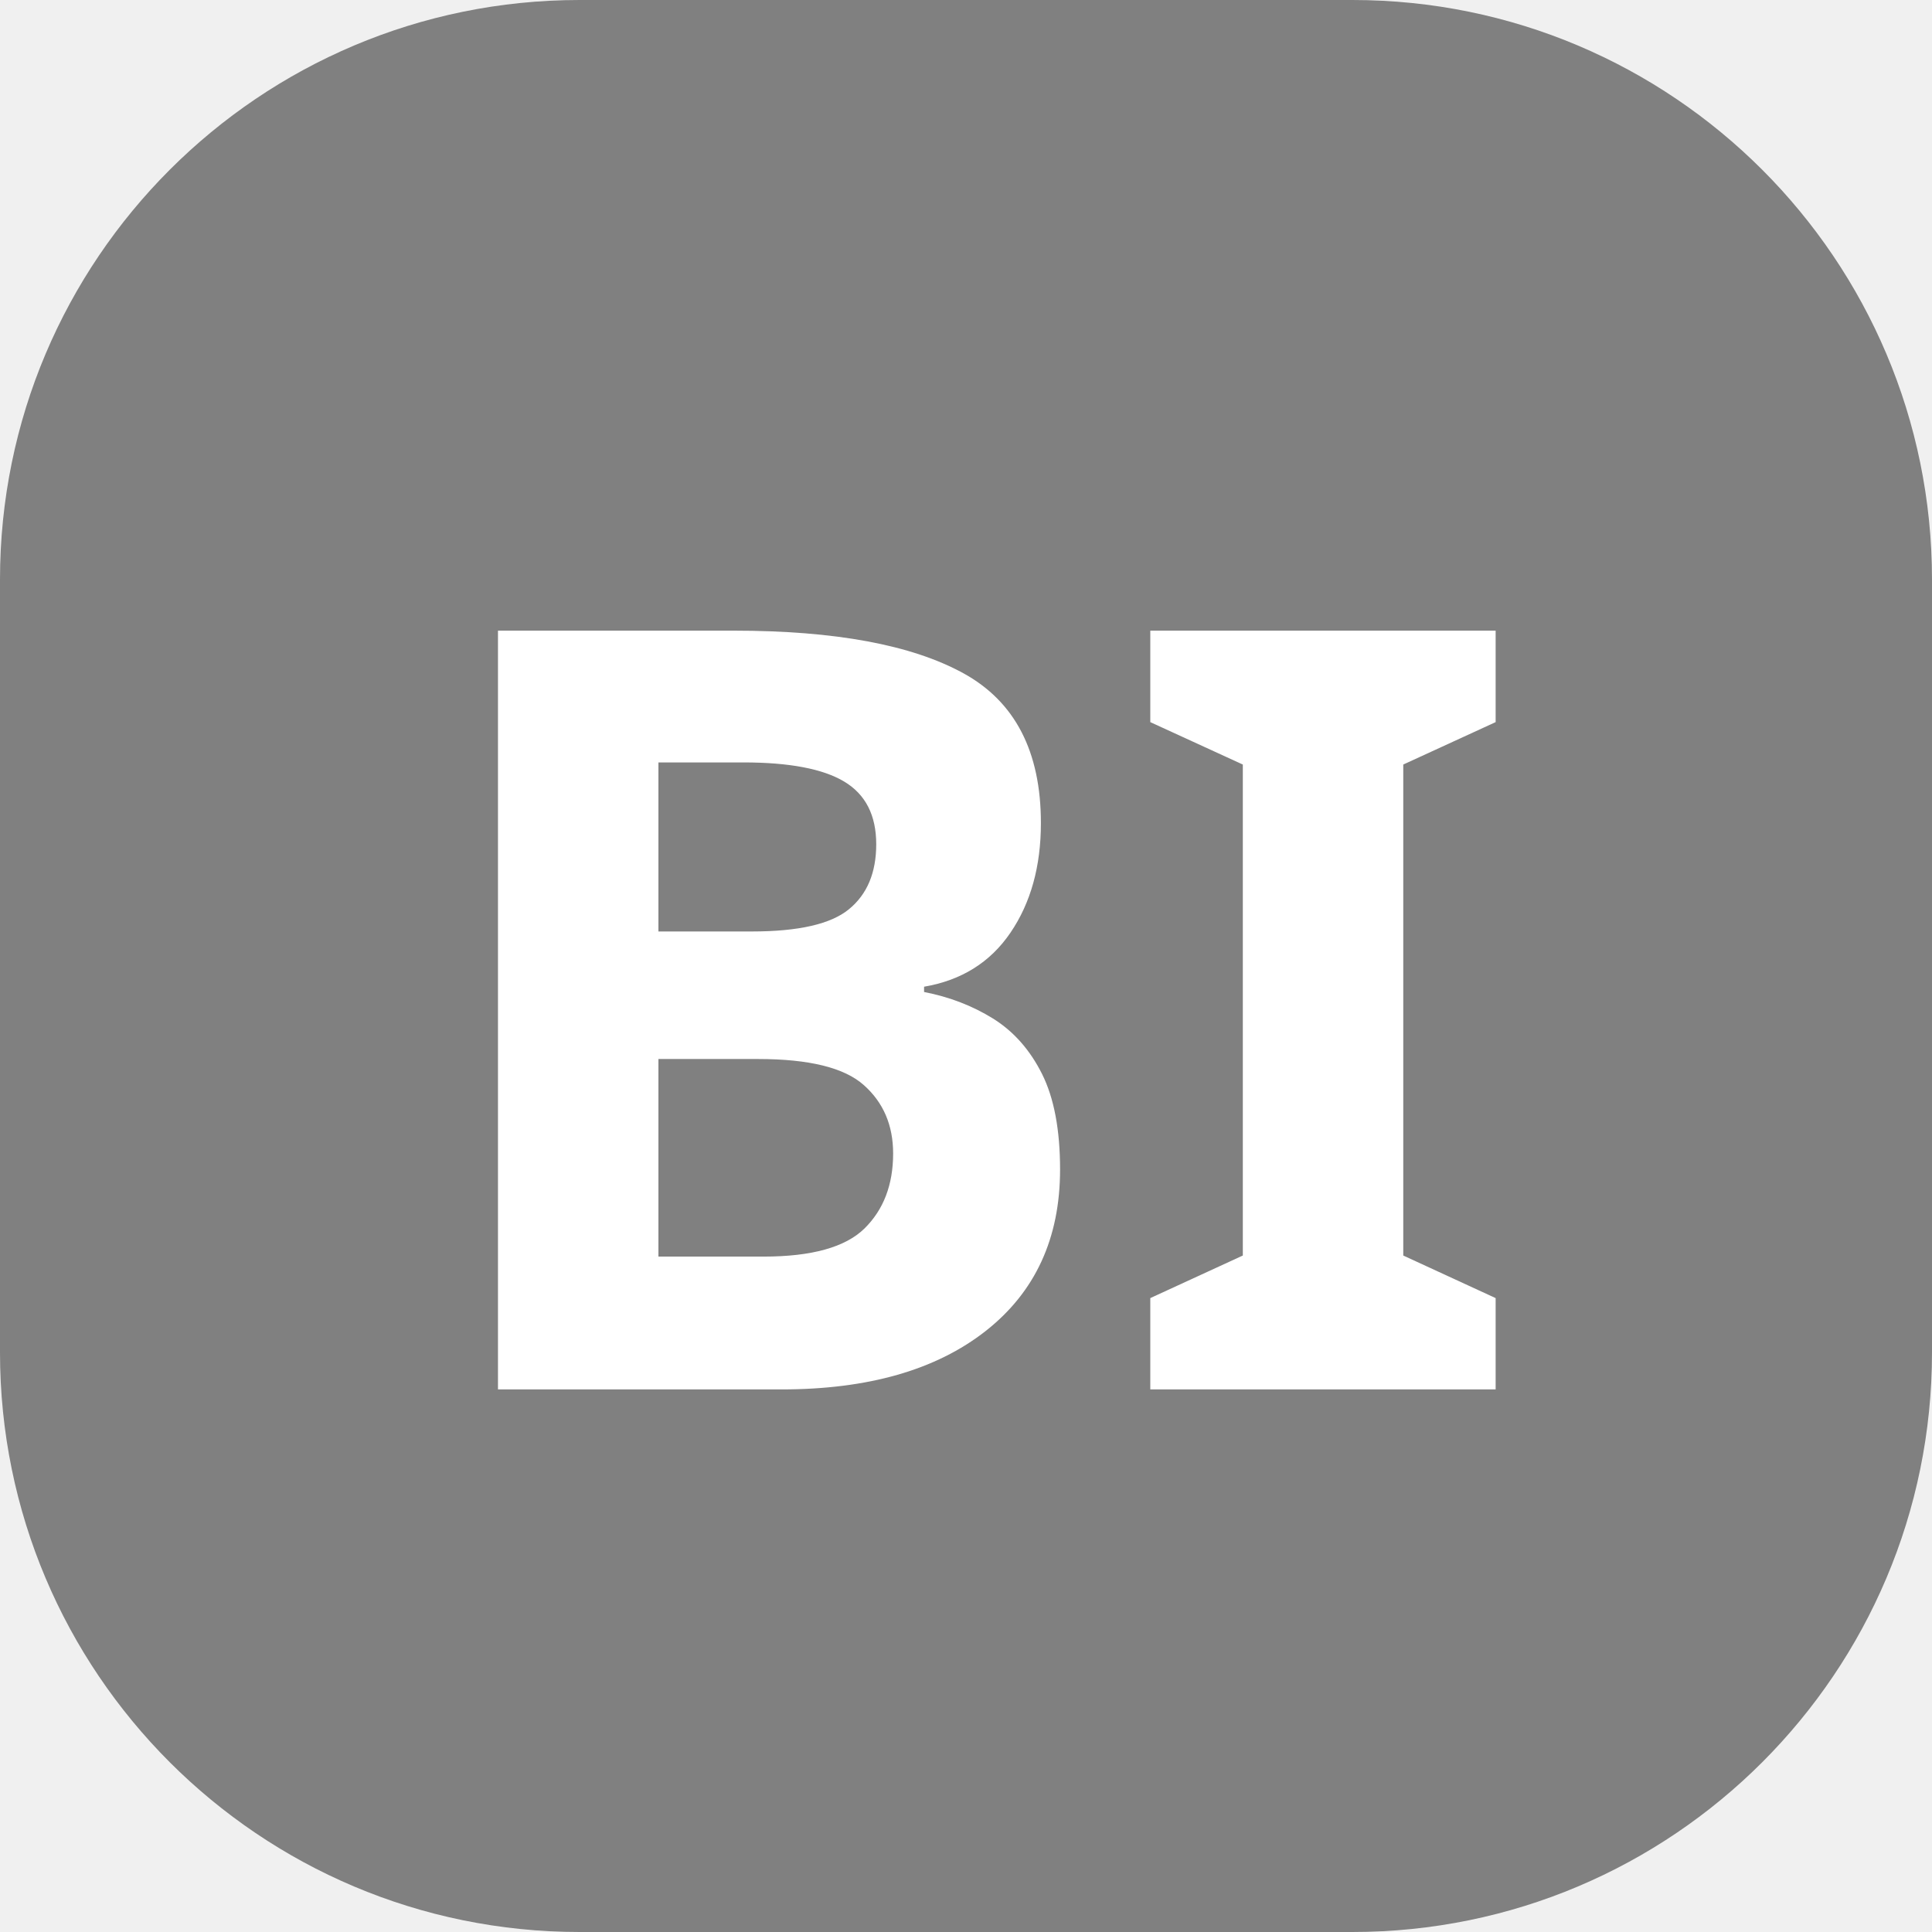
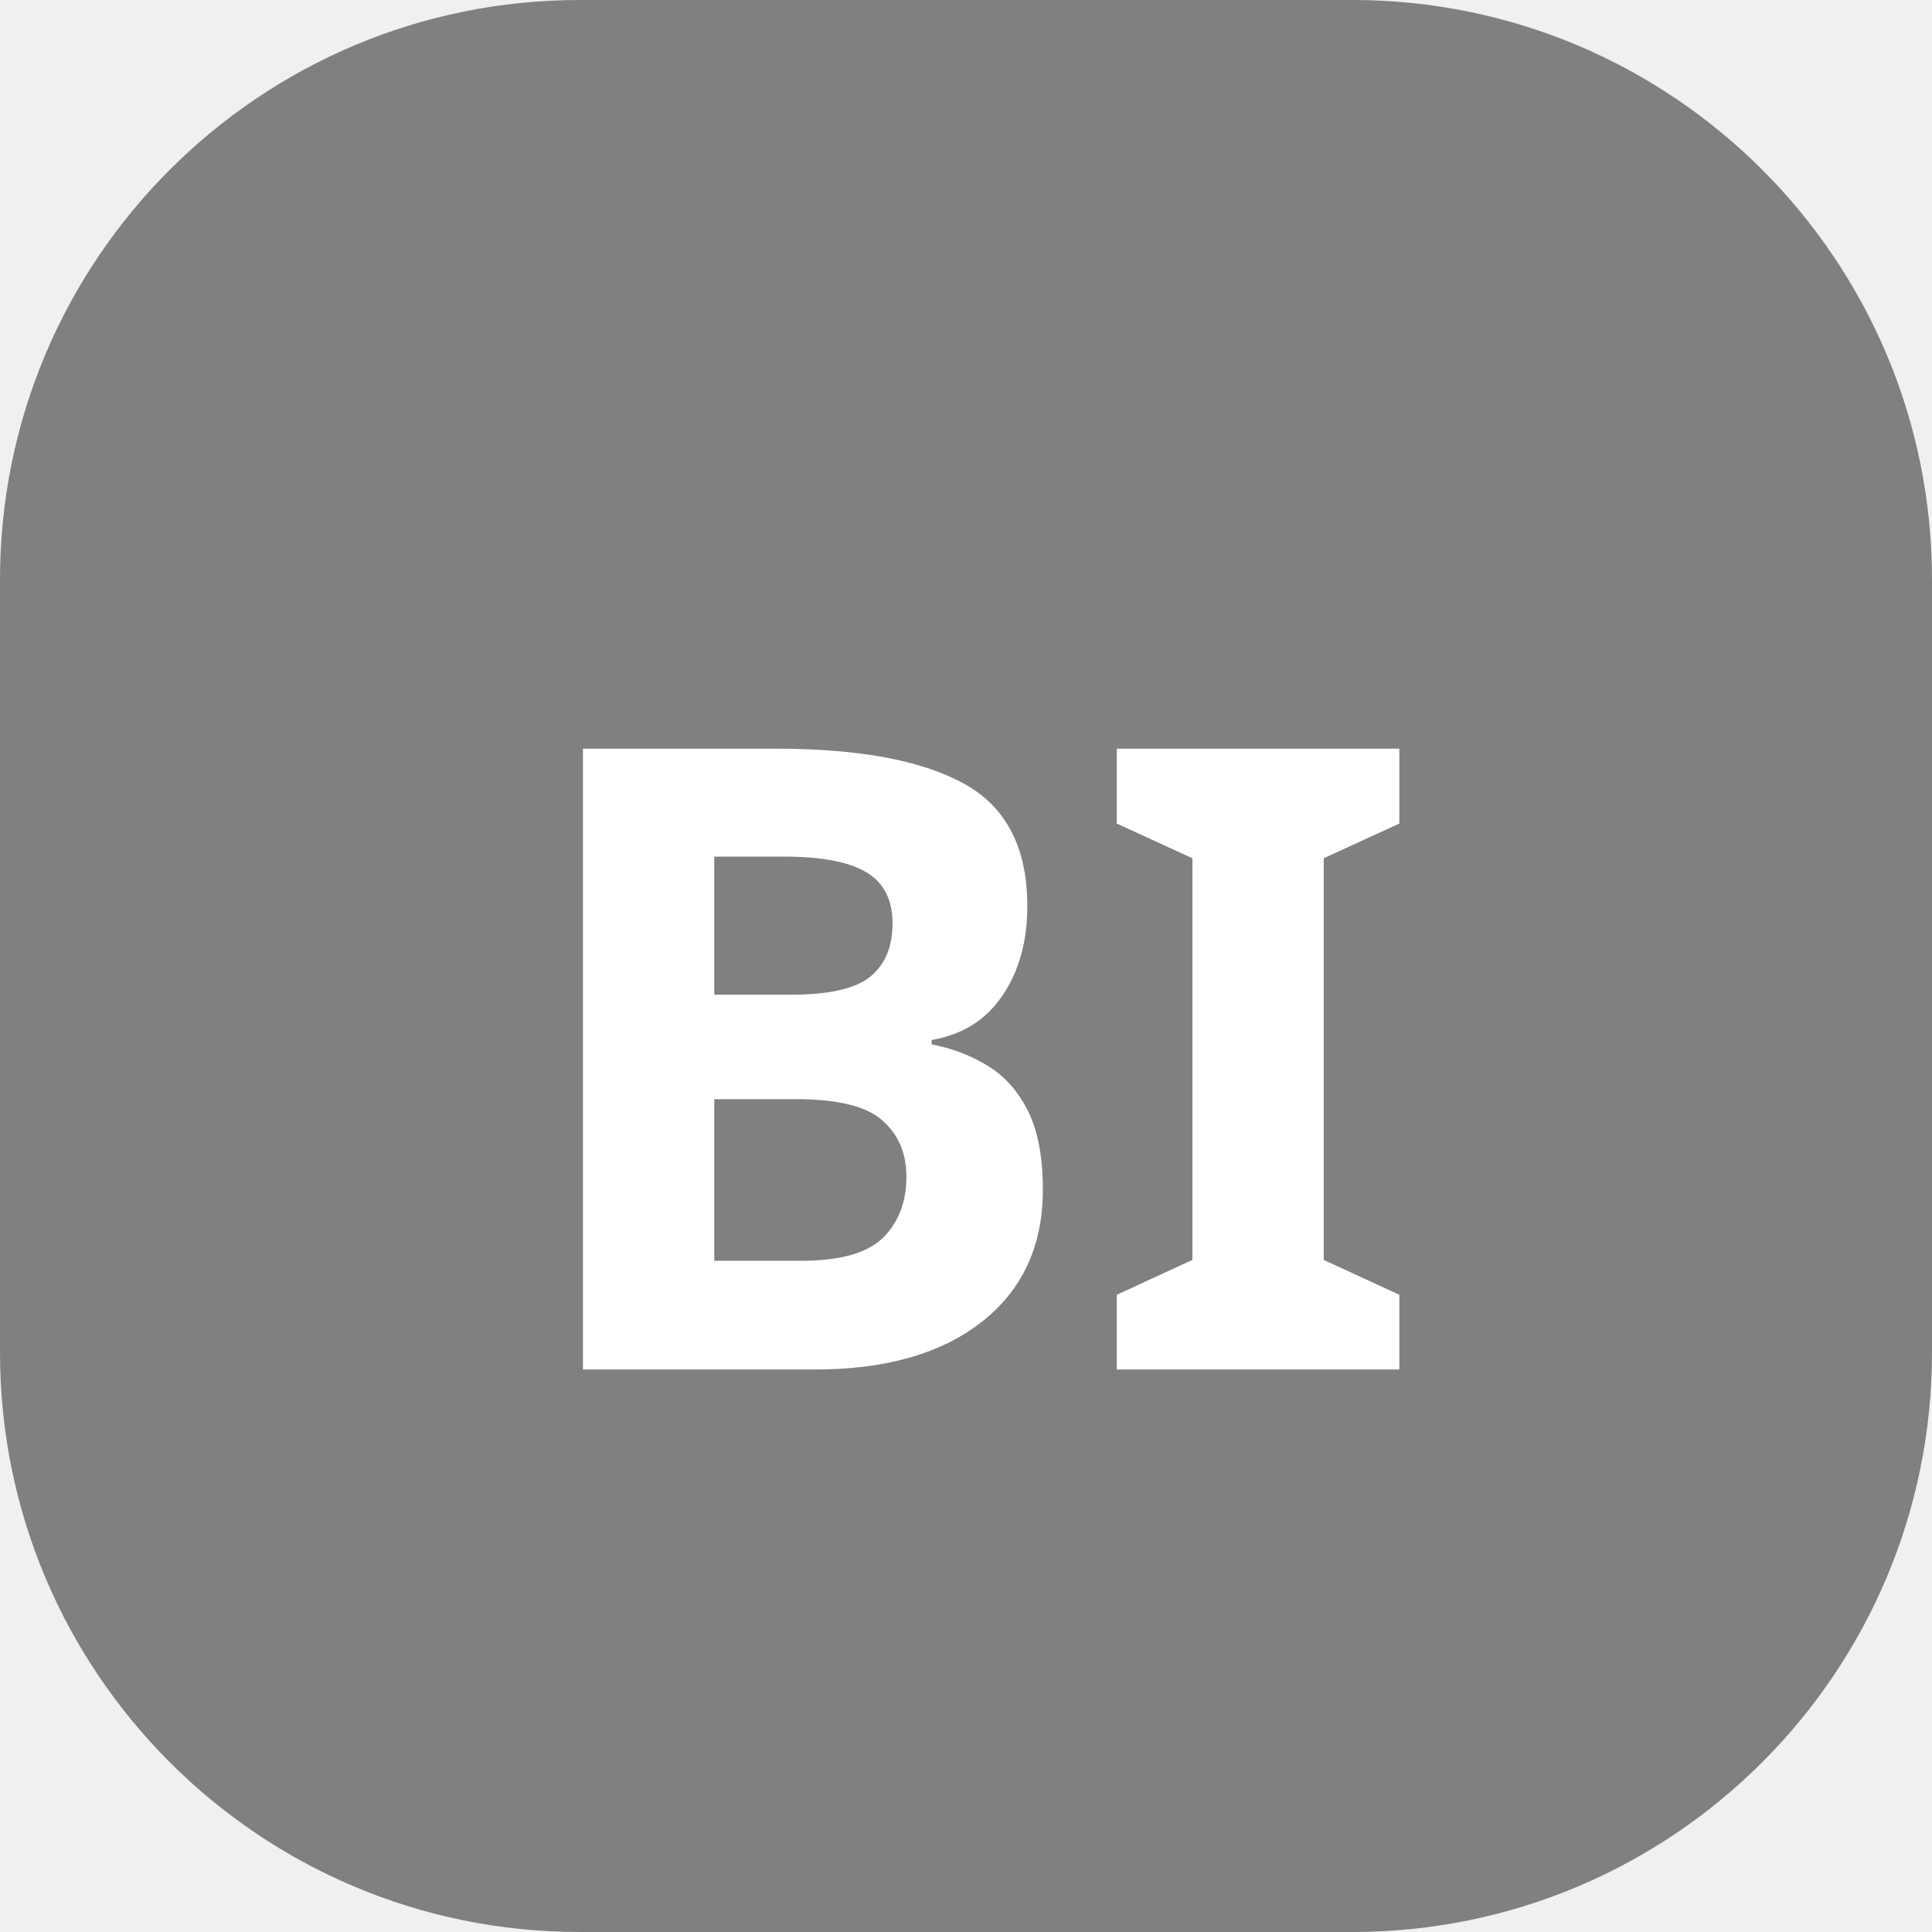
<svg xmlns="http://www.w3.org/2000/svg" width="200" height="200">
  <rect x="0" y="0" width="200" height="200" rx="60" ry="60" fill="#808080" />
-   <text dominant-baseline="middle" text-anchor="middle" font-family="Altone" font-size="110px" font-weight="700" fill="white" x="100" y="105">BI</text>
+   <text dominant-baseline="middle" text-anchor="middle" font-family="Altone" font-size="90px" font-weight="700" fill="white" x="100" y="110">BI</text>
</svg>
